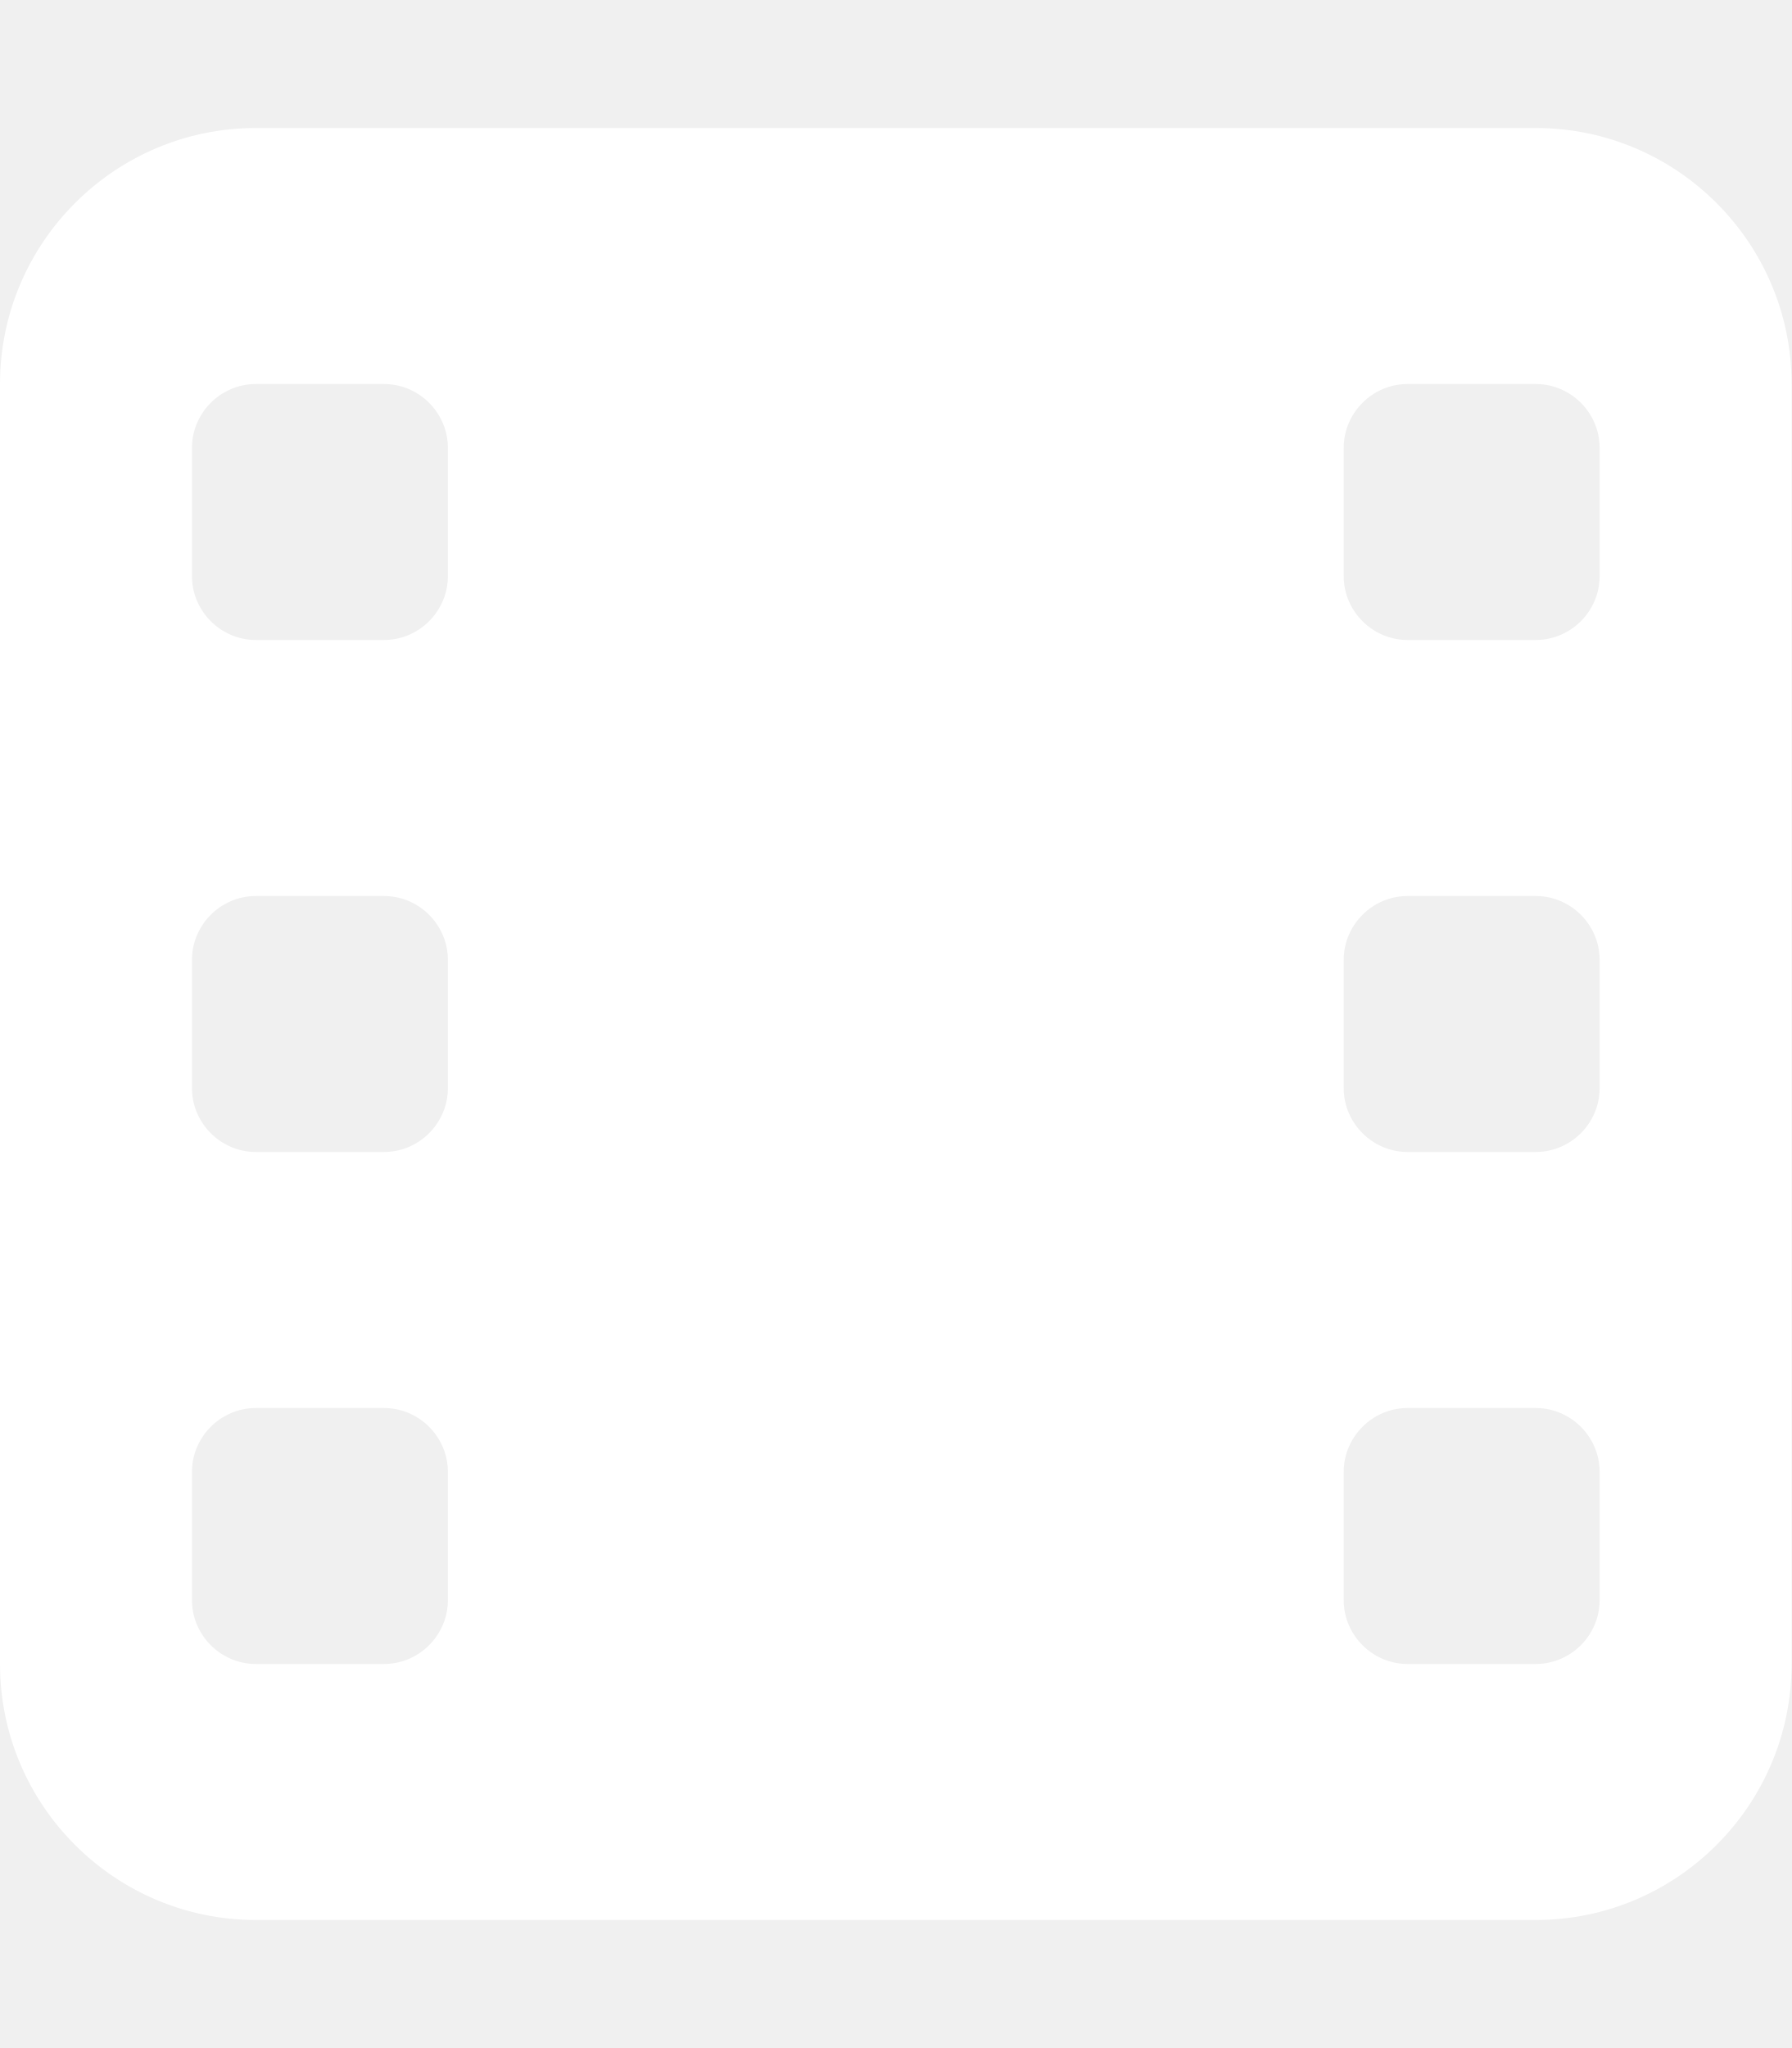
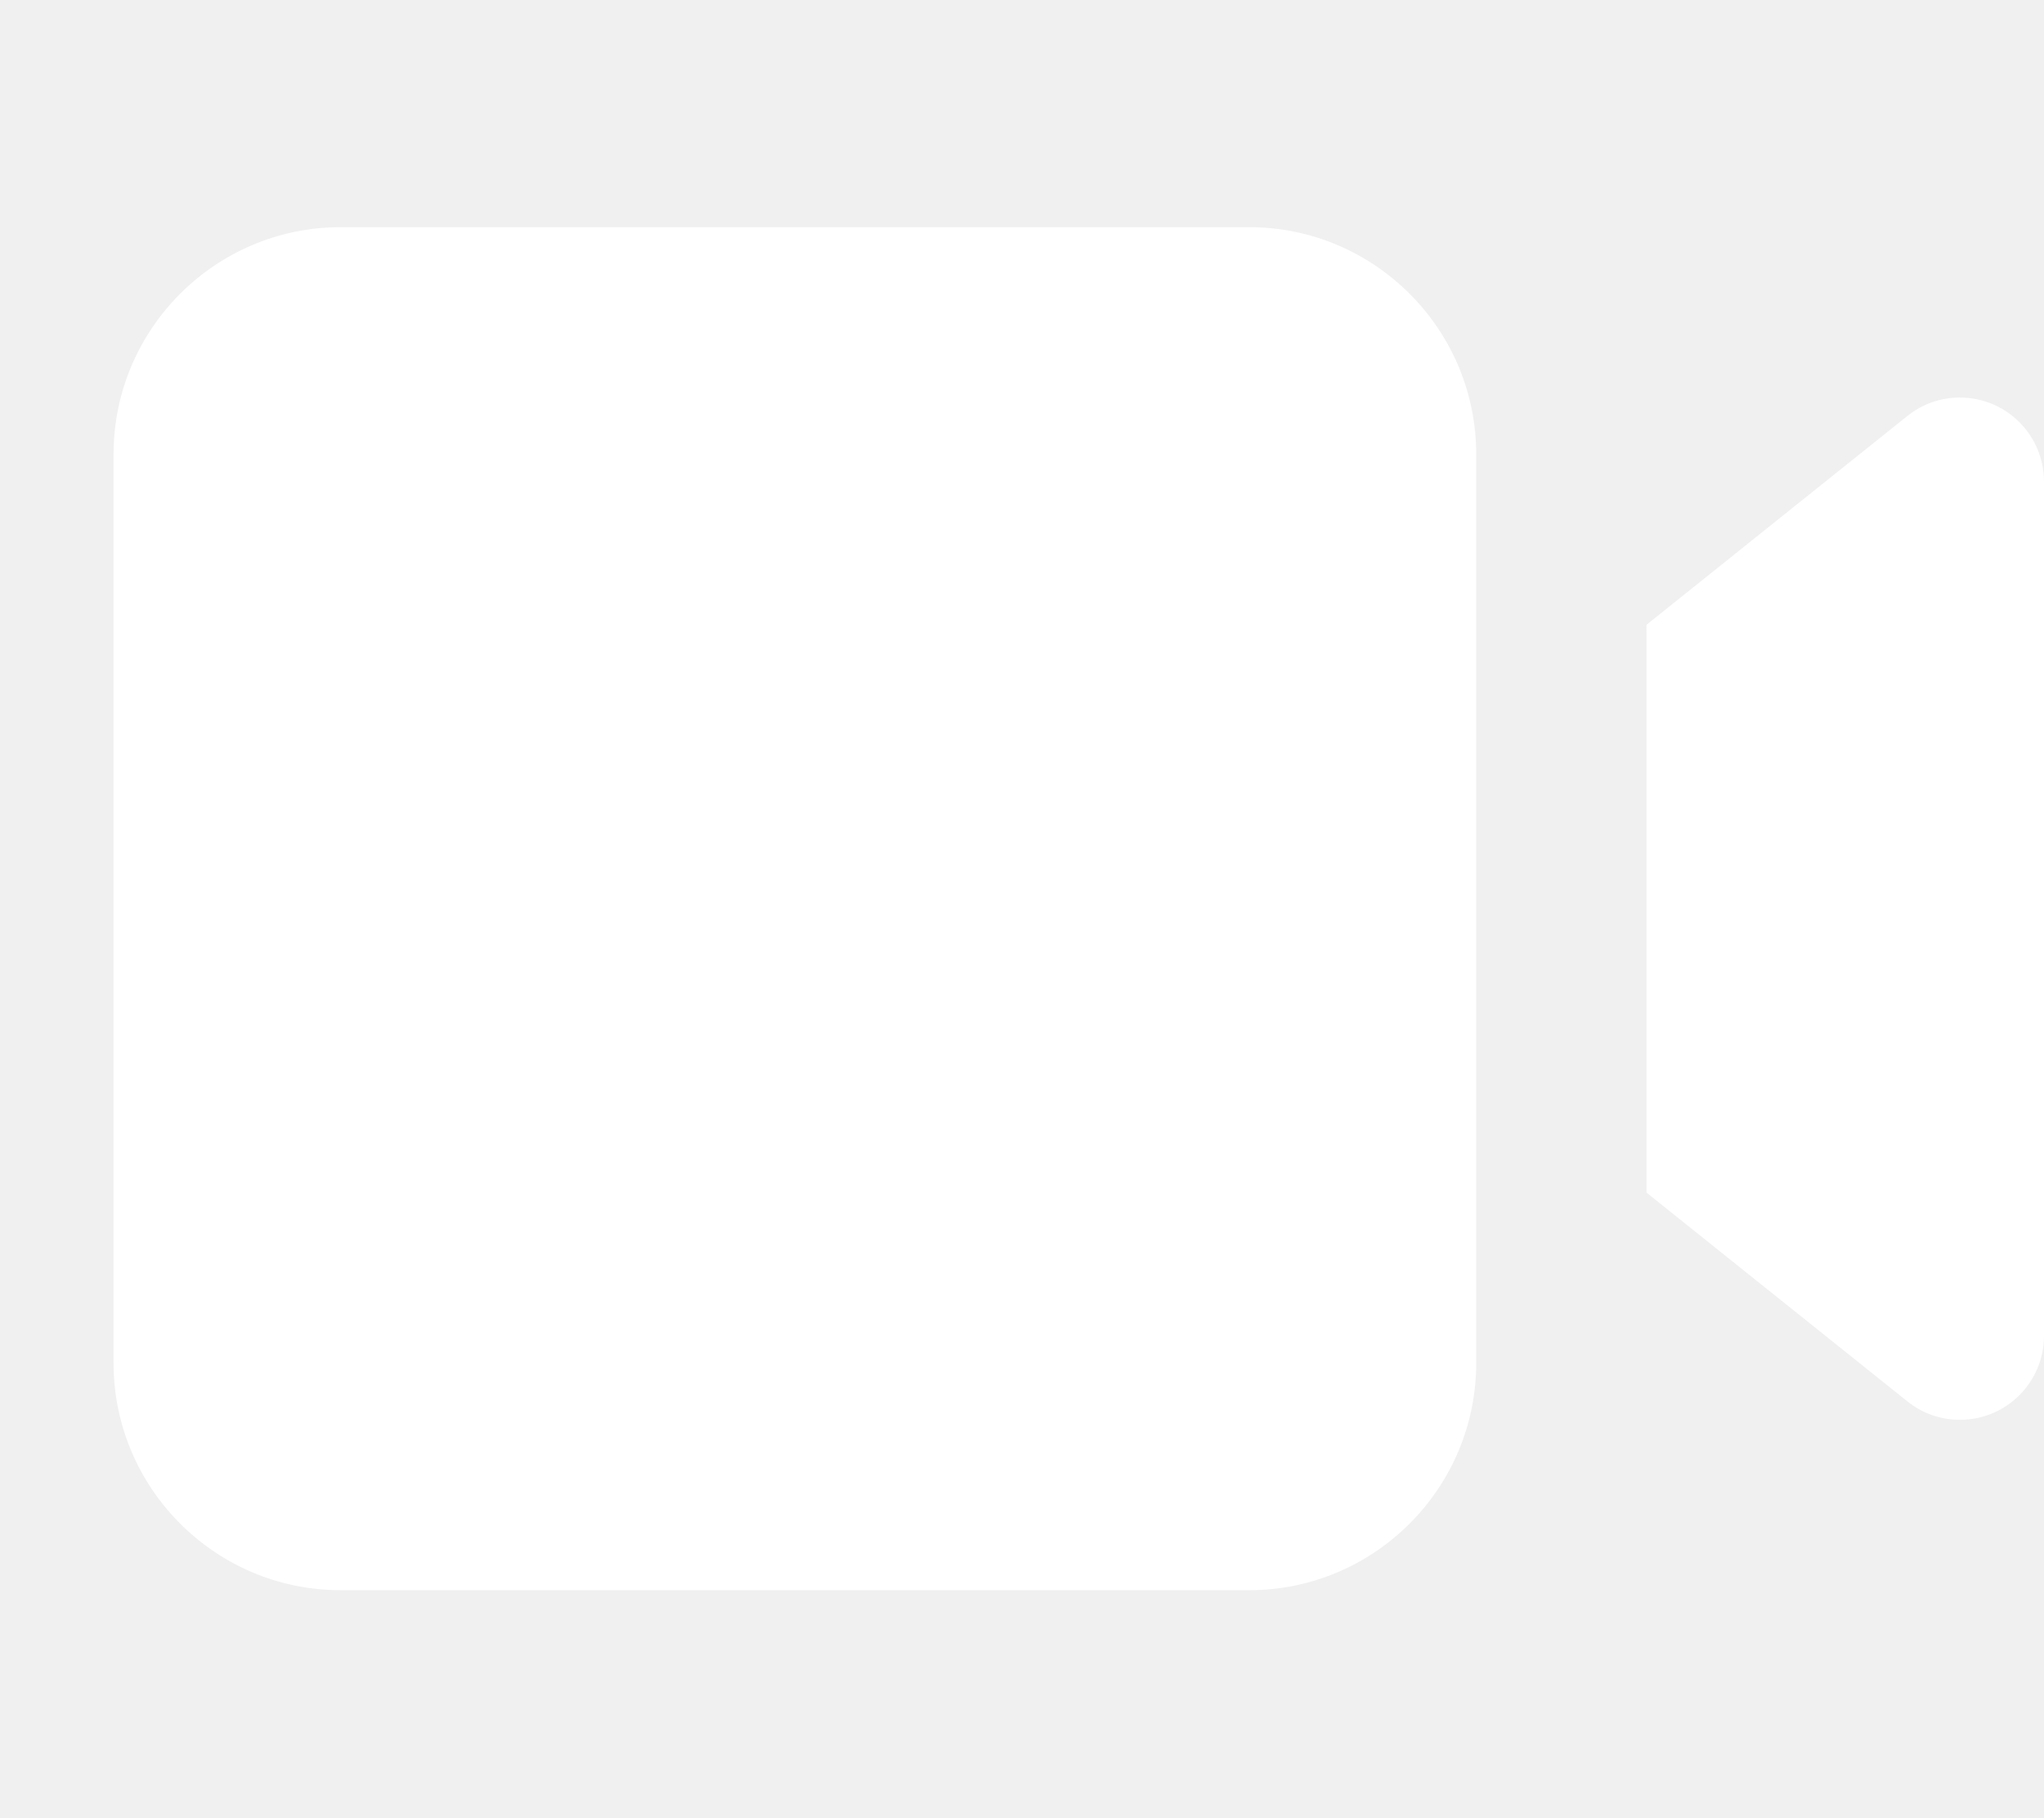
- <svg xmlns="http://www.w3.org/2000/svg" viewBox="0 0 448 512">
-   <path fill="white" d="M0 96C0 60.7 28.7 32 64 32l320 0c35.3 0 64 28.7 64 64l0 320c0 35.3-28.7 64-64 64L64 480c-35.3 0-64-28.7-64-64L0 96zM48 368l0 32c0 8.8 7.2 16 16 16l32 0c8.8 0 16-7.2 16-16l0-32c0-8.8-7.2-16-16-16l-32 0c-8.8 0-16 7.2-16 16zm304-16c-8.8 0-16 7.2-16 16l0 32c0 8.8 7.2 16 16 16l32 0c8.8 0 16-7.2 16-16l0-32c0-8.8-7.2-16-16-16l-32 0zM48 240l0 32c0 8.8 7.2 16 16 16l32 0c8.8 0 16-7.2 16-16l0-32c0-8.8-7.2-16-16-16l-32 0c-8.8 0-16 7.2-16 16zm304-16c-8.8 0-16 7.2-16 16l0 32c0 8.8 7.2 16 16 16l32 0c8.8 0 16-7.2 16-16l0-32c0-8.8-7.2-16-16-16l-32 0zM48 112l0 32c0 8.8 7.2 16 16 16l32 0c8.8 0 16-7.2 16-16l0-32c0-8.8-7.2-16-16-16L64 96c-8.8 0-16 7.2-16 16zM352 96c-8.8 0-16 7.2-16 16l0 32c0 8.8 7.2 16 16 16l32 0c8.8 0 16-7.2 16-16l0-32c0-8.8-7.2-16-16-16l-32 0z" />
+ <svg xmlns="http://www.w3.org/2000/svg" viewBox="0 0 576 512">
+   <path fill="white" d="M96 64c-35.3 0-64 28.7-64 64l0 256c0 35.3 28.7 64 64 64l256 0c35.3 0 64-28.7 64-64l0-256c0-35.3-28.7-64-64-64L96 64zM464 336l73.5 58.8c4.2 3.4 9.4 5.2 14.8 5.2 13.1 0 23.7-10.6 23.7-23.7l0-240.6c0-13.1-10.6-23.7-23.7-23.7-5.4 0-10.6 1.8-14.8 5.2L464 176 464 336z" />
</svg>
